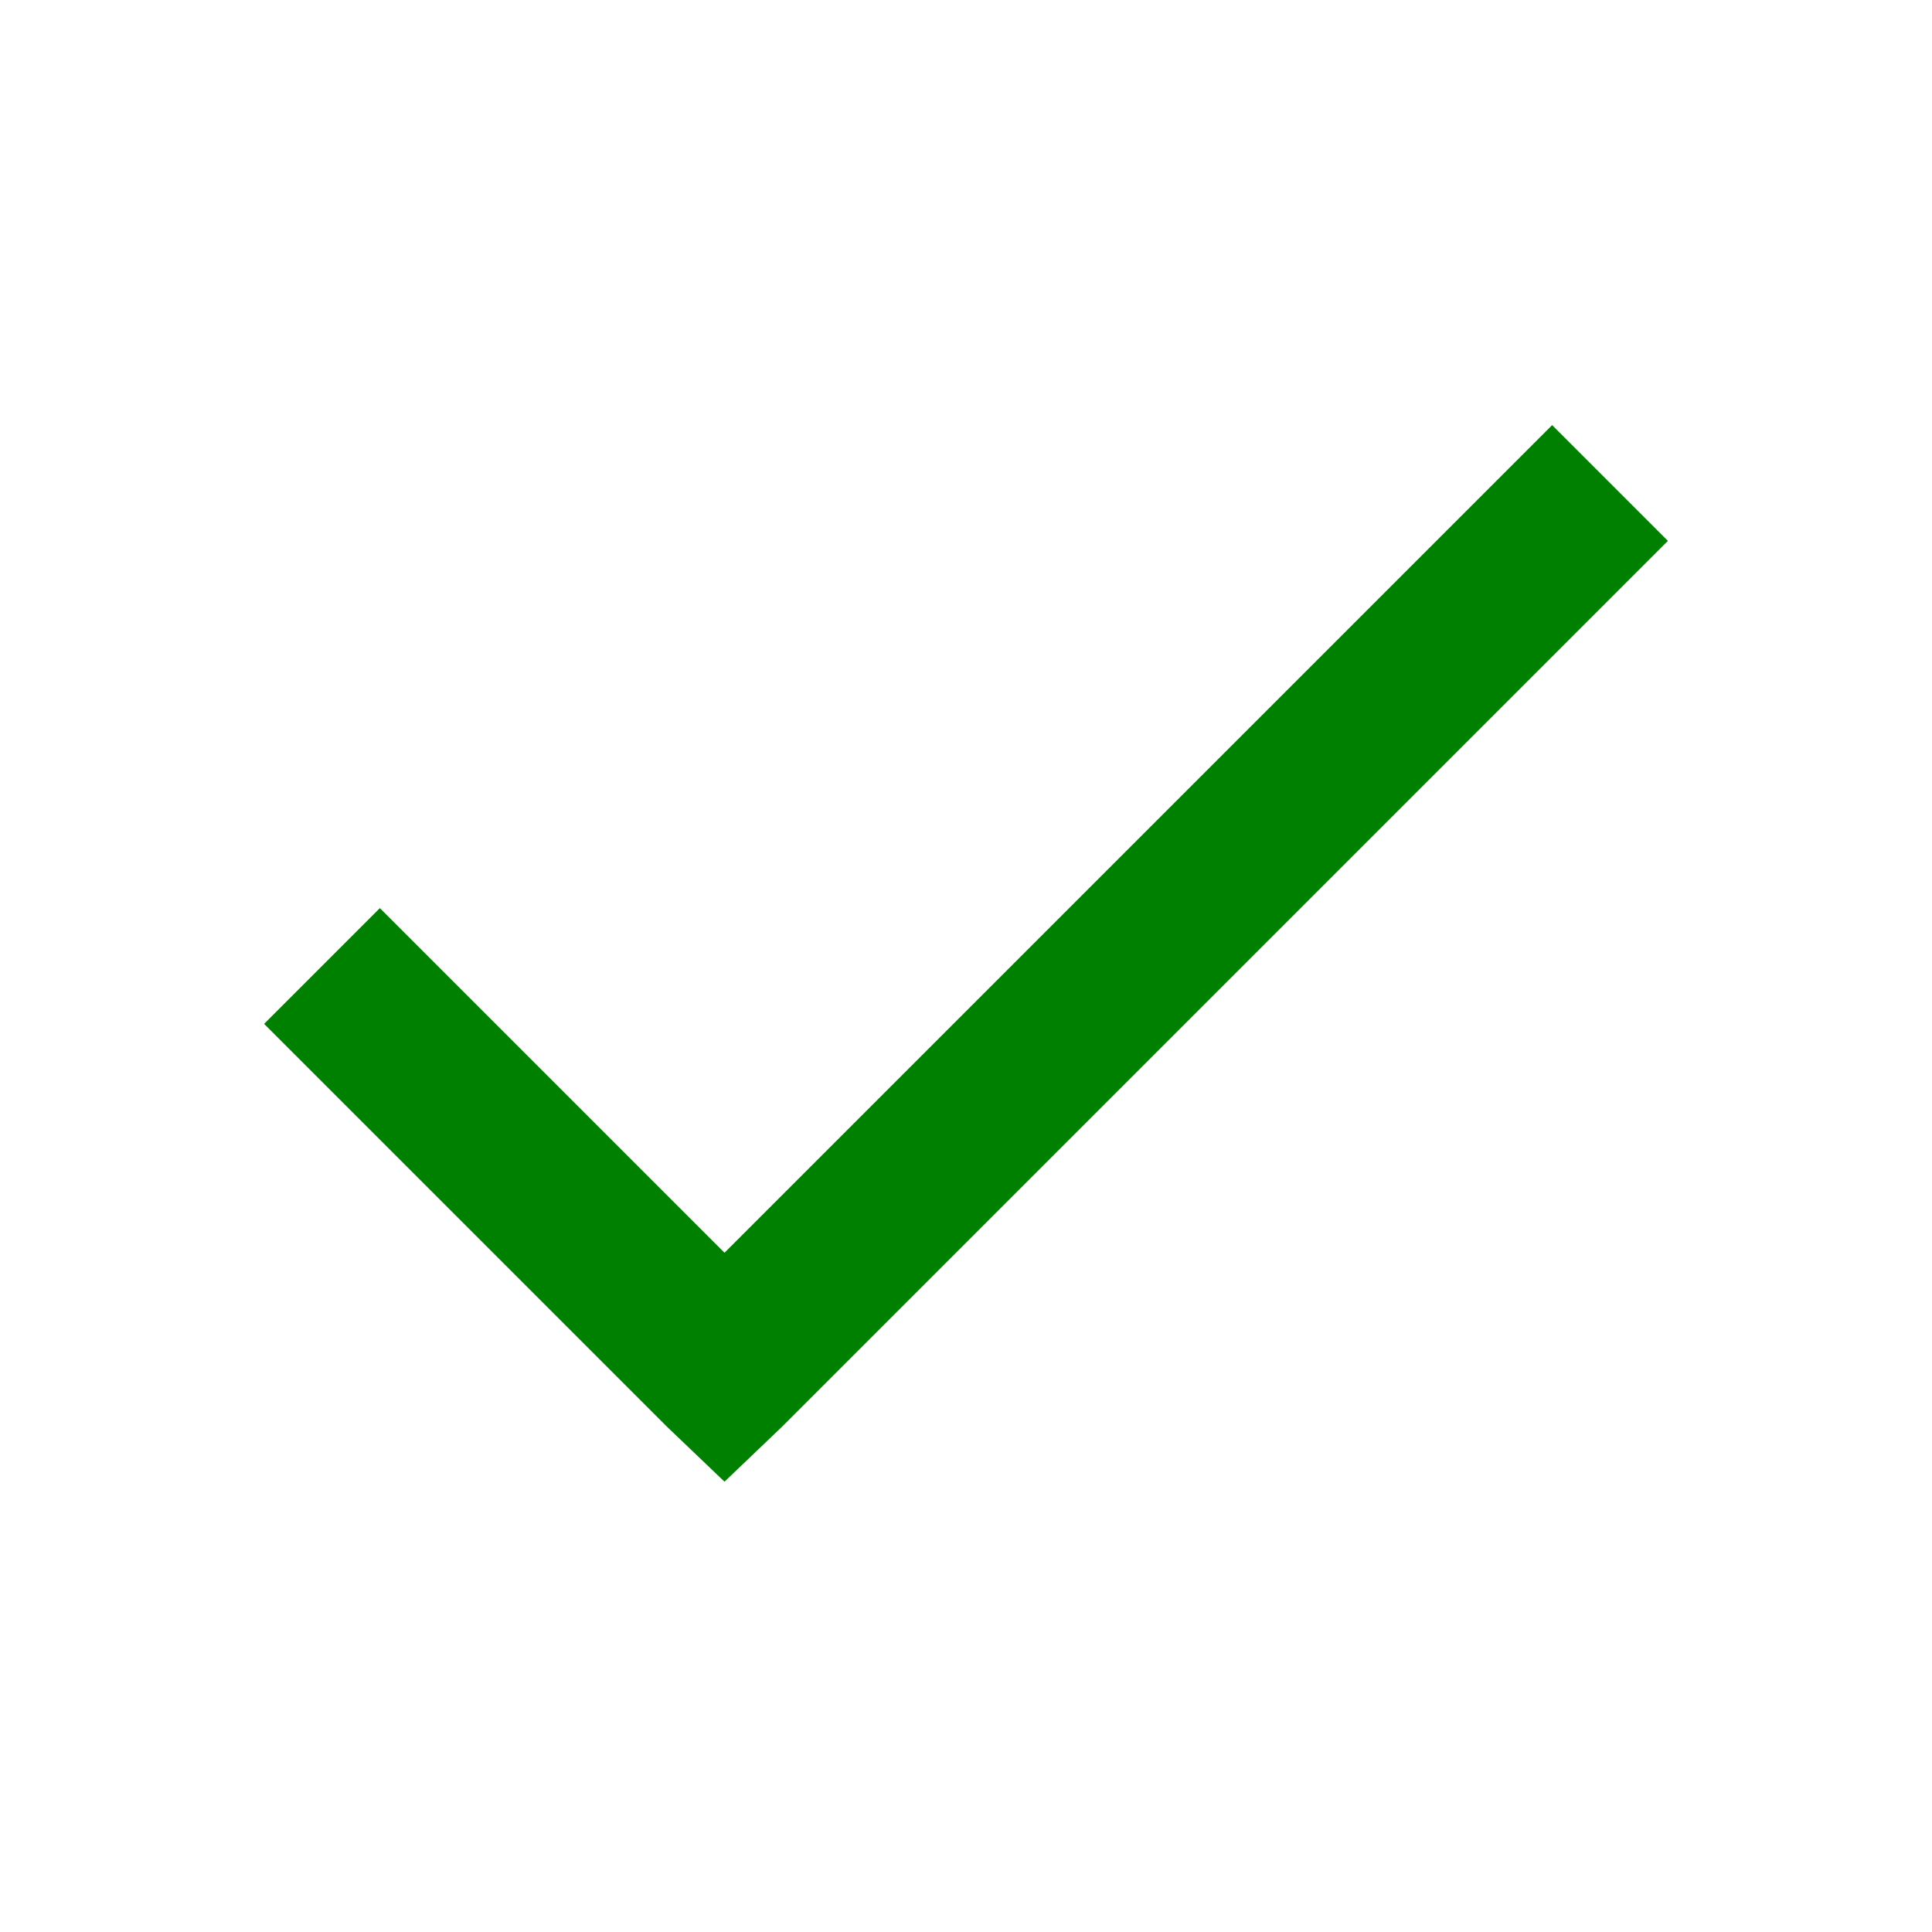
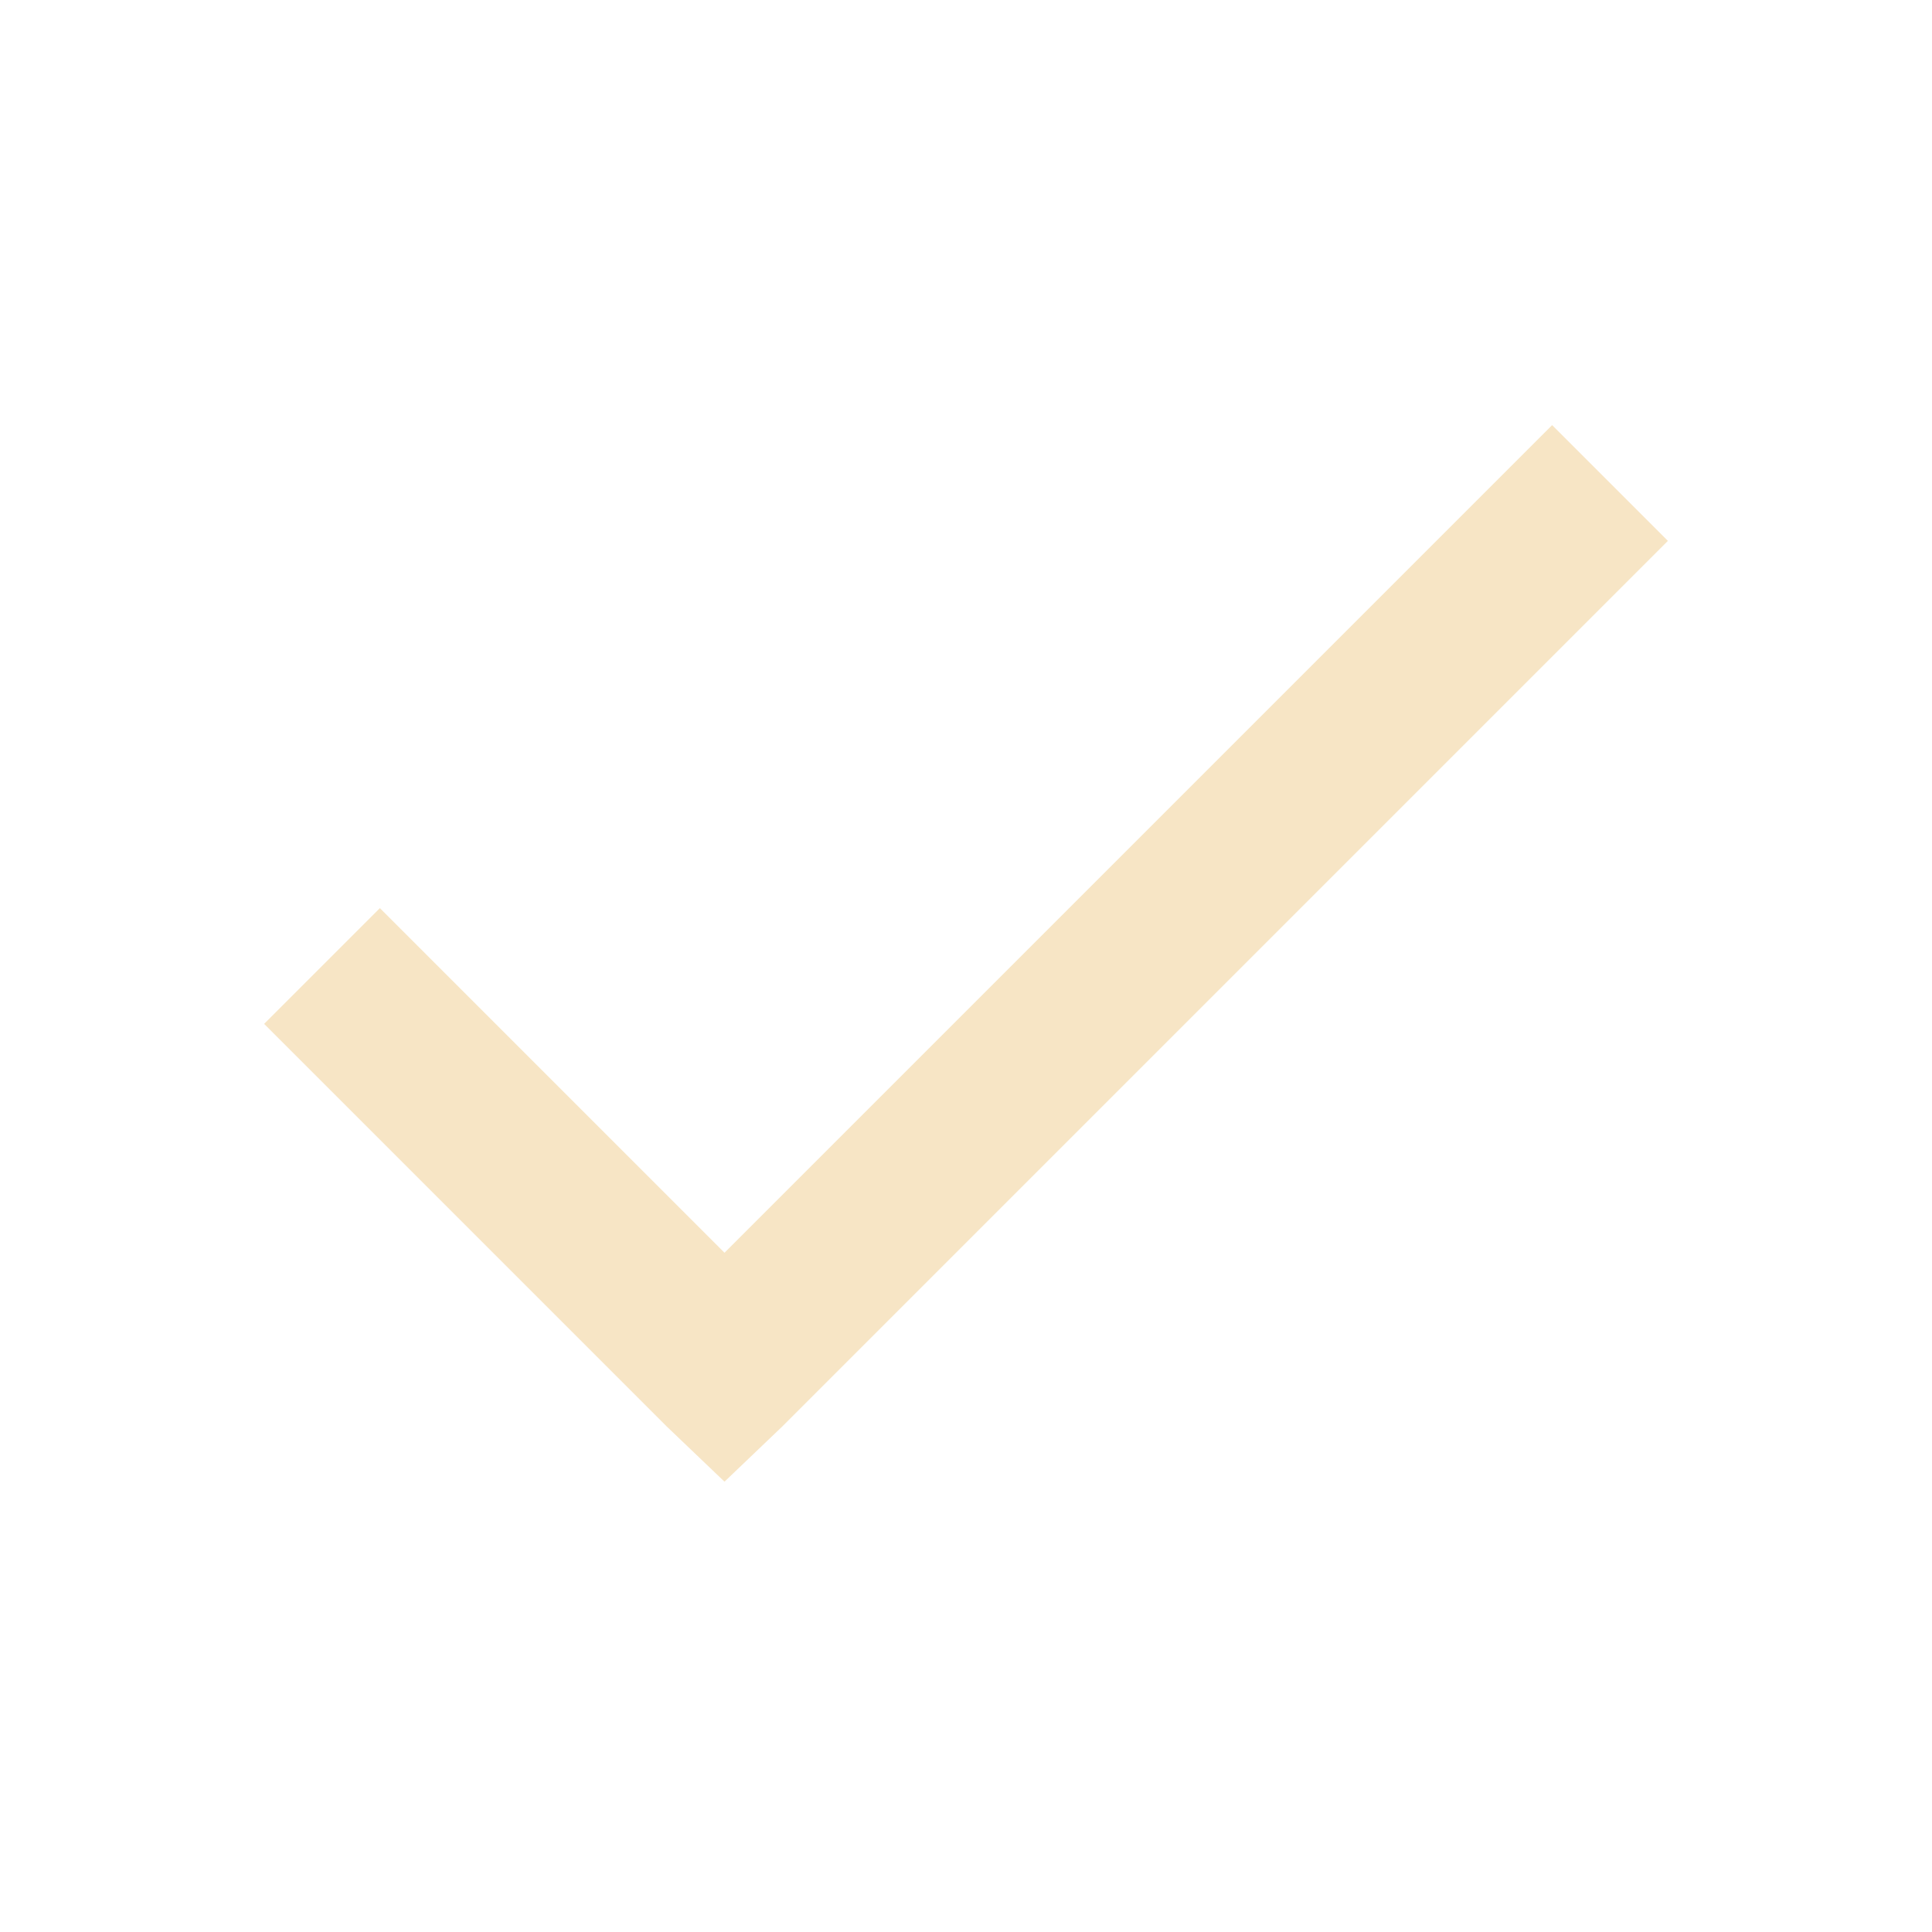
<svg xmlns="http://www.w3.org/2000/svg" viewBox="0 0 24 24" version="1.1" width="40px" height="40px">
  <g id="surface1">
-     <path fill="green" style=" " d="M 19.281 5.281 L 9 15.562 L 4.719 11.281 L 3.281 12.719 L 8.281 17.719 L 9 18.406 L 9.719 17.719 L 20.719 6.719 Z " />
+     <path fill="#f7e5c5" style=" " d="M 19.281 5.281 L 9 15.562 L 4.719 11.281 L 3.281 12.719 L 8.281 17.719 L 9 18.406 L 9.719 17.719 L 20.719 6.719 Z " />
  </g>
</svg>
